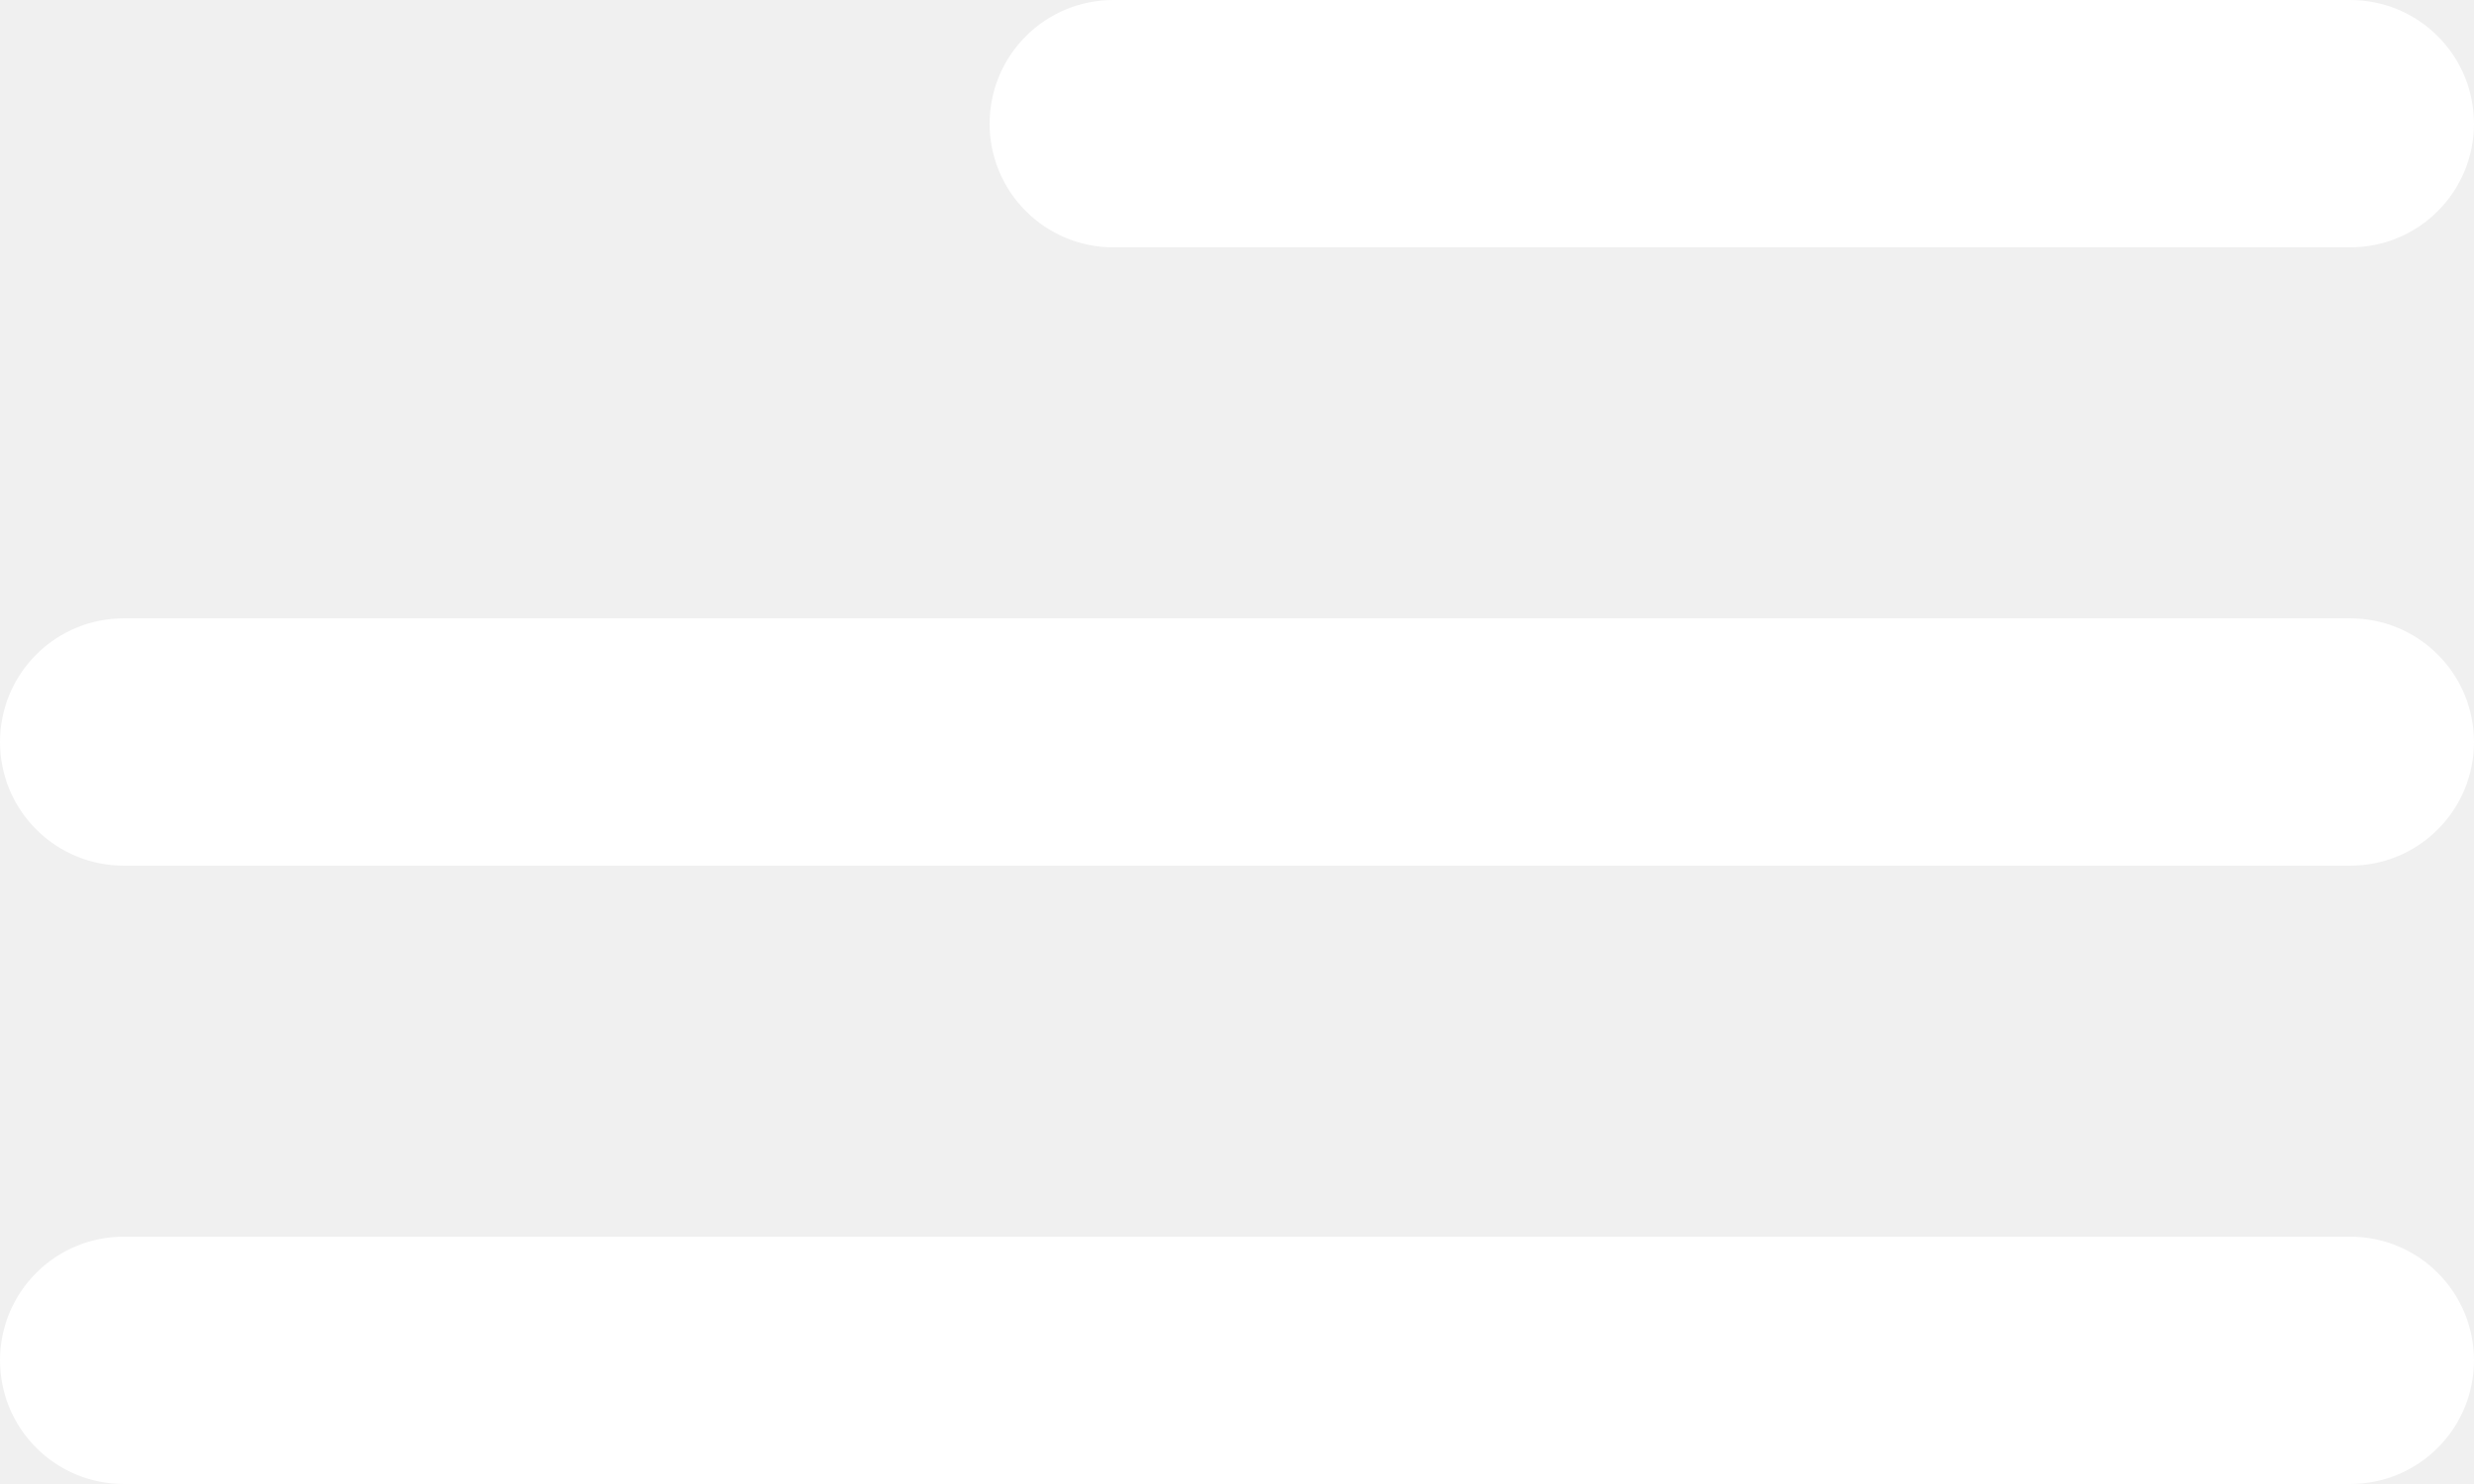
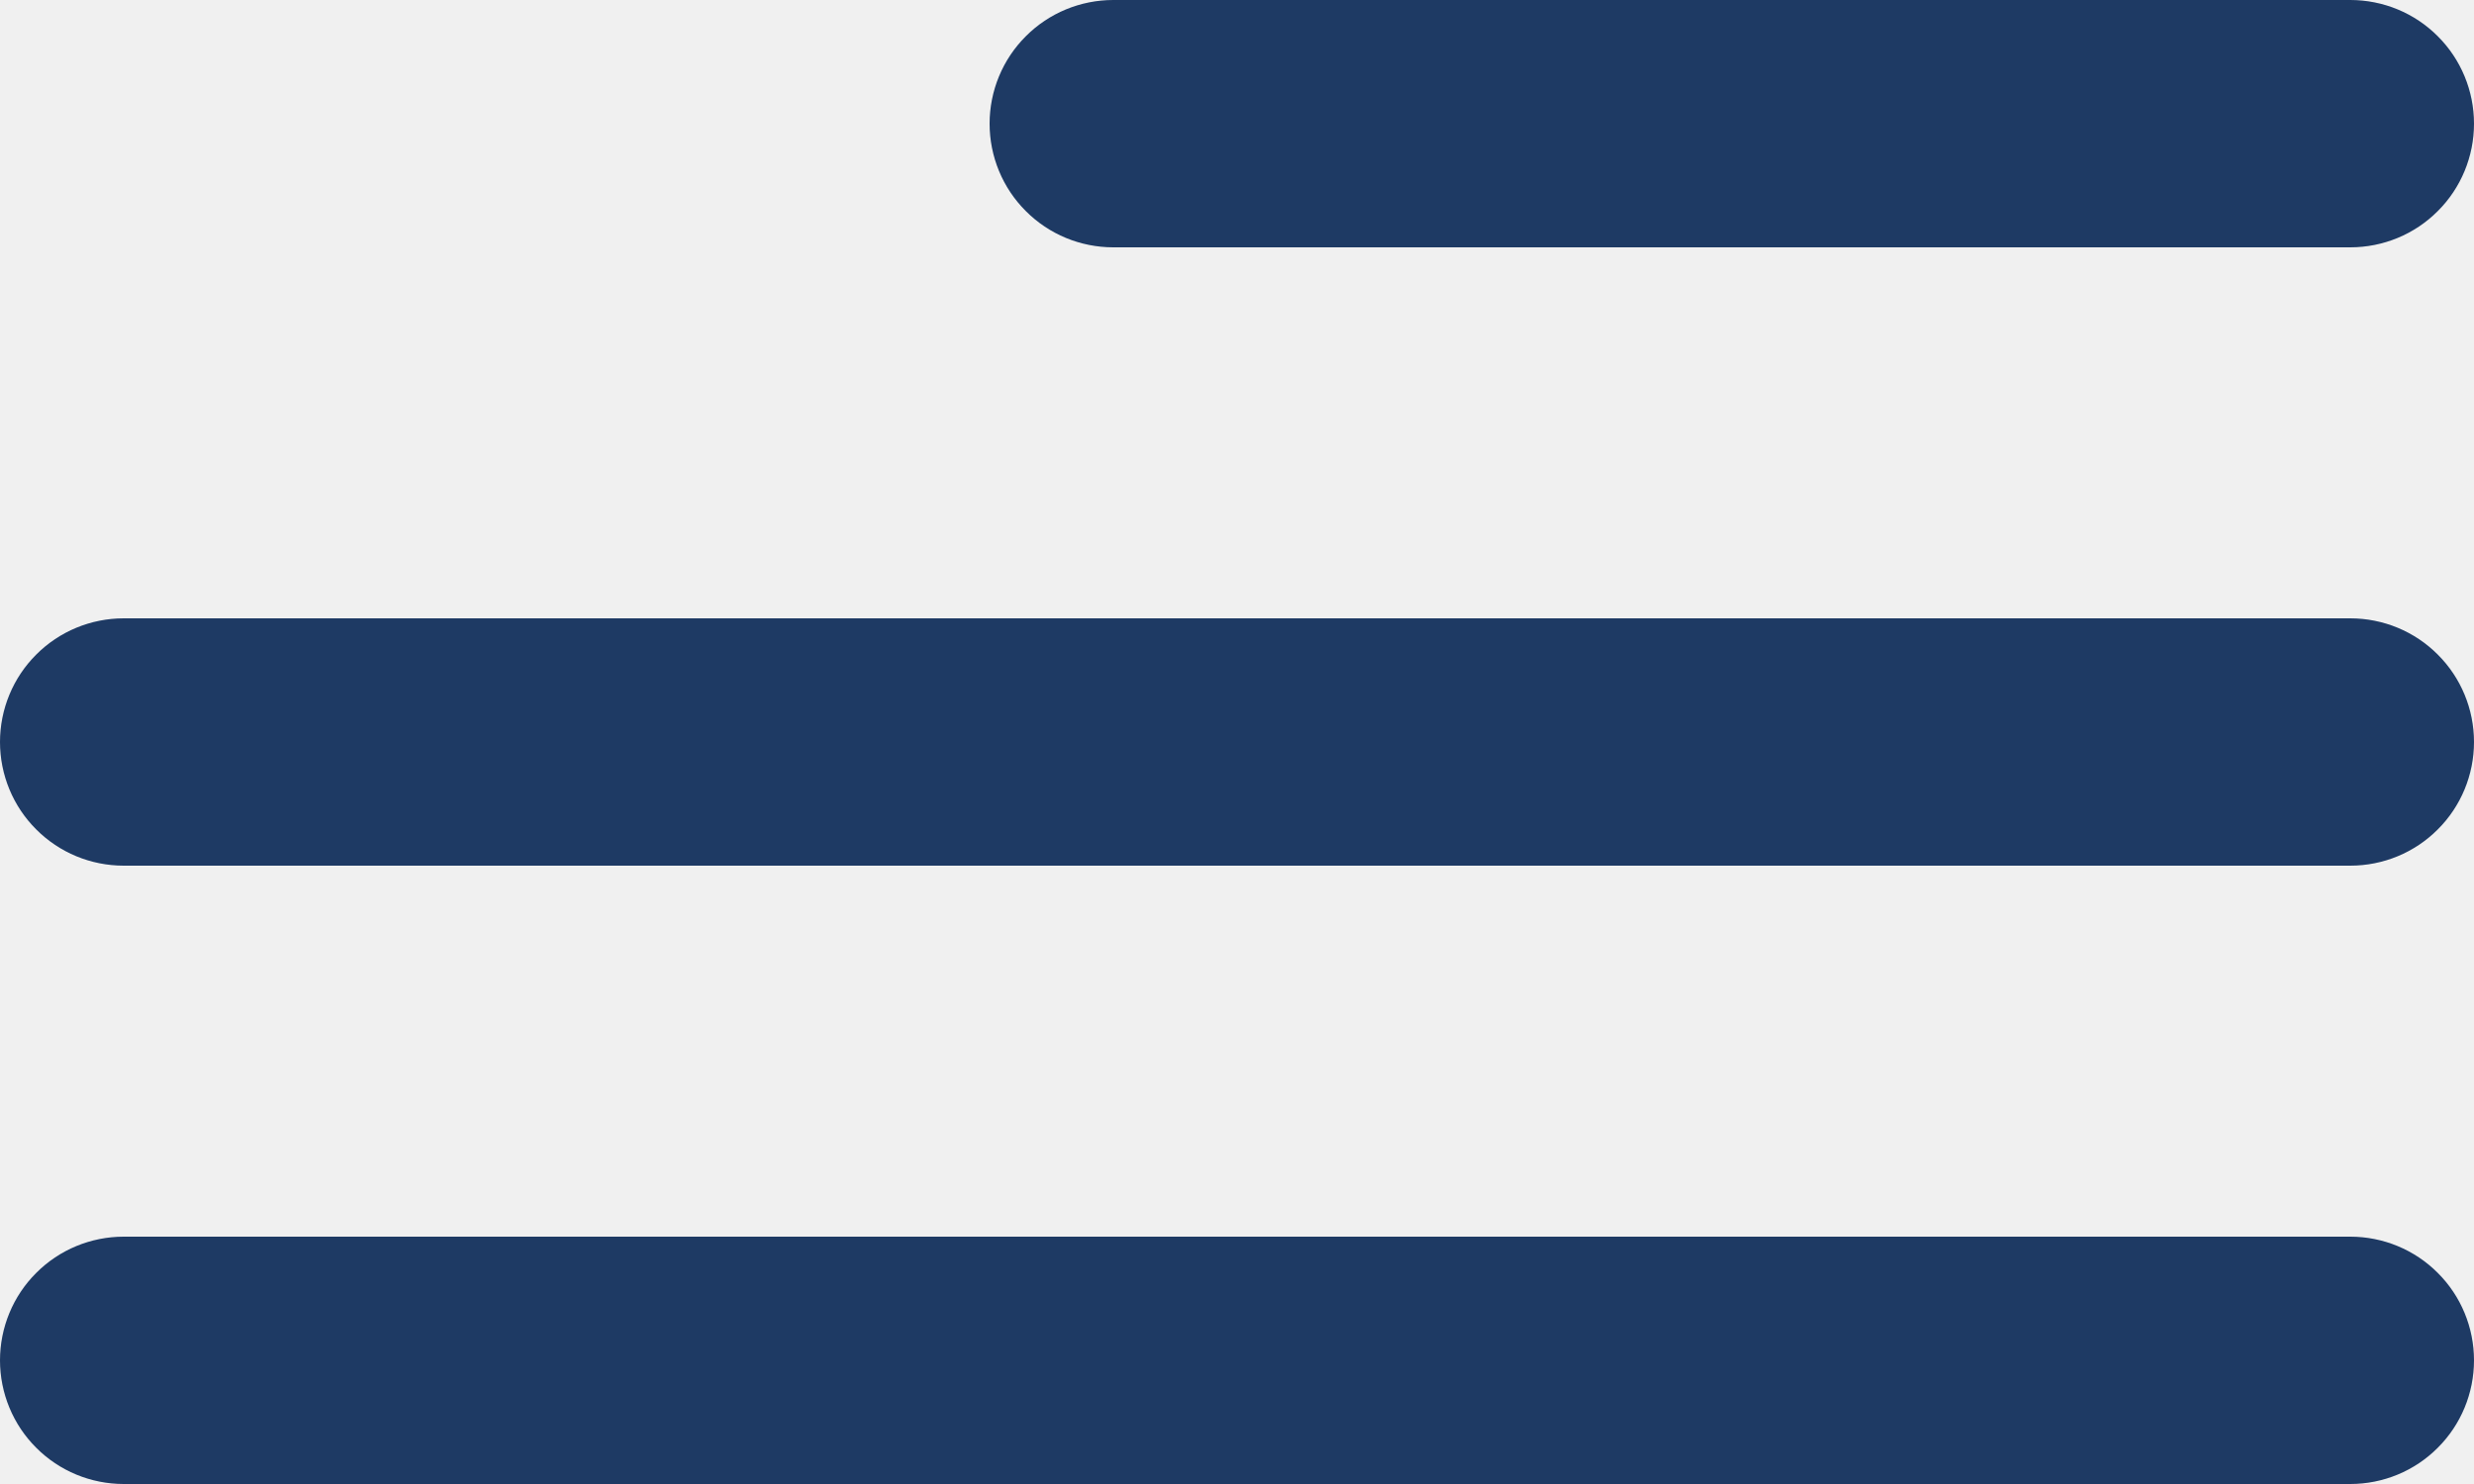
- <svg xmlns="http://www.w3.org/2000/svg" width="20" height="12" viewBox="0 0 20 12" fill="#FFF">
-   <path d="M9 2L19 2C19.265 2 19.52 1.895 19.707 1.707C19.895 1.52 20 1.265 20 1C20 0.735 19.895 0.48 19.707 0.293C19.52 0.105 19.265 0 19 0L9 0C8.735 0 8.48 0.105 8.293 0.293C8.105 0.48 8 0.735 8 1C8 1.265 8.105 1.52 8.293 1.707C8.48 1.895 8.735 2 9 2ZM19 10L1 10C0.735 10 0.48 10.105 0.293 10.293C0.105 10.48 0 10.735 0 11C0 11.265 0.105 11.52 0.293 11.707C0.48 11.895 0.735 12 1 12L19 12C19.265 12 19.52 11.895 19.707 11.707C19.895 11.52 20 11.265 20 11C20 10.735 19.895 10.48 19.707 10.293C19.52 10.105 19.265 10 19 10V10ZM1 7L19 7C19.265 7 19.52 6.895 19.707 6.707C19.895 6.52 20 6.265 20 6C20 5.735 19.895 5.48 19.707 5.293C19.52 5.105 19.265 5 19 5L1 5C0.735 5 0.48 5.105 0.293 5.293C0.105 5.48 0 5.735 0 6C0 6.265 0.105 6.52 0.293 6.707C0.48 6.895 0.735 7 1 7Z" fill="#FFFFFF" />
+ <svg xmlns="http://www.w3.org/2000/svg" width="20" height="12" viewBox="0 0 20 12" fill="#1e3a64">
+   <path d="M9 2L19 2C19.265 2 19.52 1.895 19.707 1.707C19.895 1.52 20 1.265 20 1C20 0.735 19.895 0.48 19.707 0.293C19.52 0.105 19.265 0 19 0L9 0C8.735 0 8.48 0.105 8.293 0.293C8.105 0.48 8 0.735 8 1C8 1.265 8.105 1.52 8.293 1.707C8.48 1.895 8.735 2 9 2ZM19 10L1 10C0.735 10 0.48 10.105 0.293 10.293C0.105 10.48 0 10.735 0 11C0 11.265 0.105 11.52 0.293 11.707C0.48 11.895 0.735 12 1 12L19 12C19.265 12 19.52 11.895 19.707 11.707C19.895 11.52 20 11.265 20 11C20 10.735 19.895 10.48 19.707 10.293C19.52 10.105 19.265 10 19 10V10ZM1 7L19 7C19.265 7 19.52 6.895 19.707 6.707C19.895 6.52 20 6.265 20 6C20 5.735 19.895 5.48 19.707 5.293C19.52 5.105 19.265 5 19 5L1 5C0.735 5 0.48 5.105 0.293 5.293C0.105 5.48 0 5.735 0 6C0 6.265 0.105 6.52 0.293 6.707C0.48 6.895 0.735 7 1 7Z" fill="#1e3a64" />
</svg>
